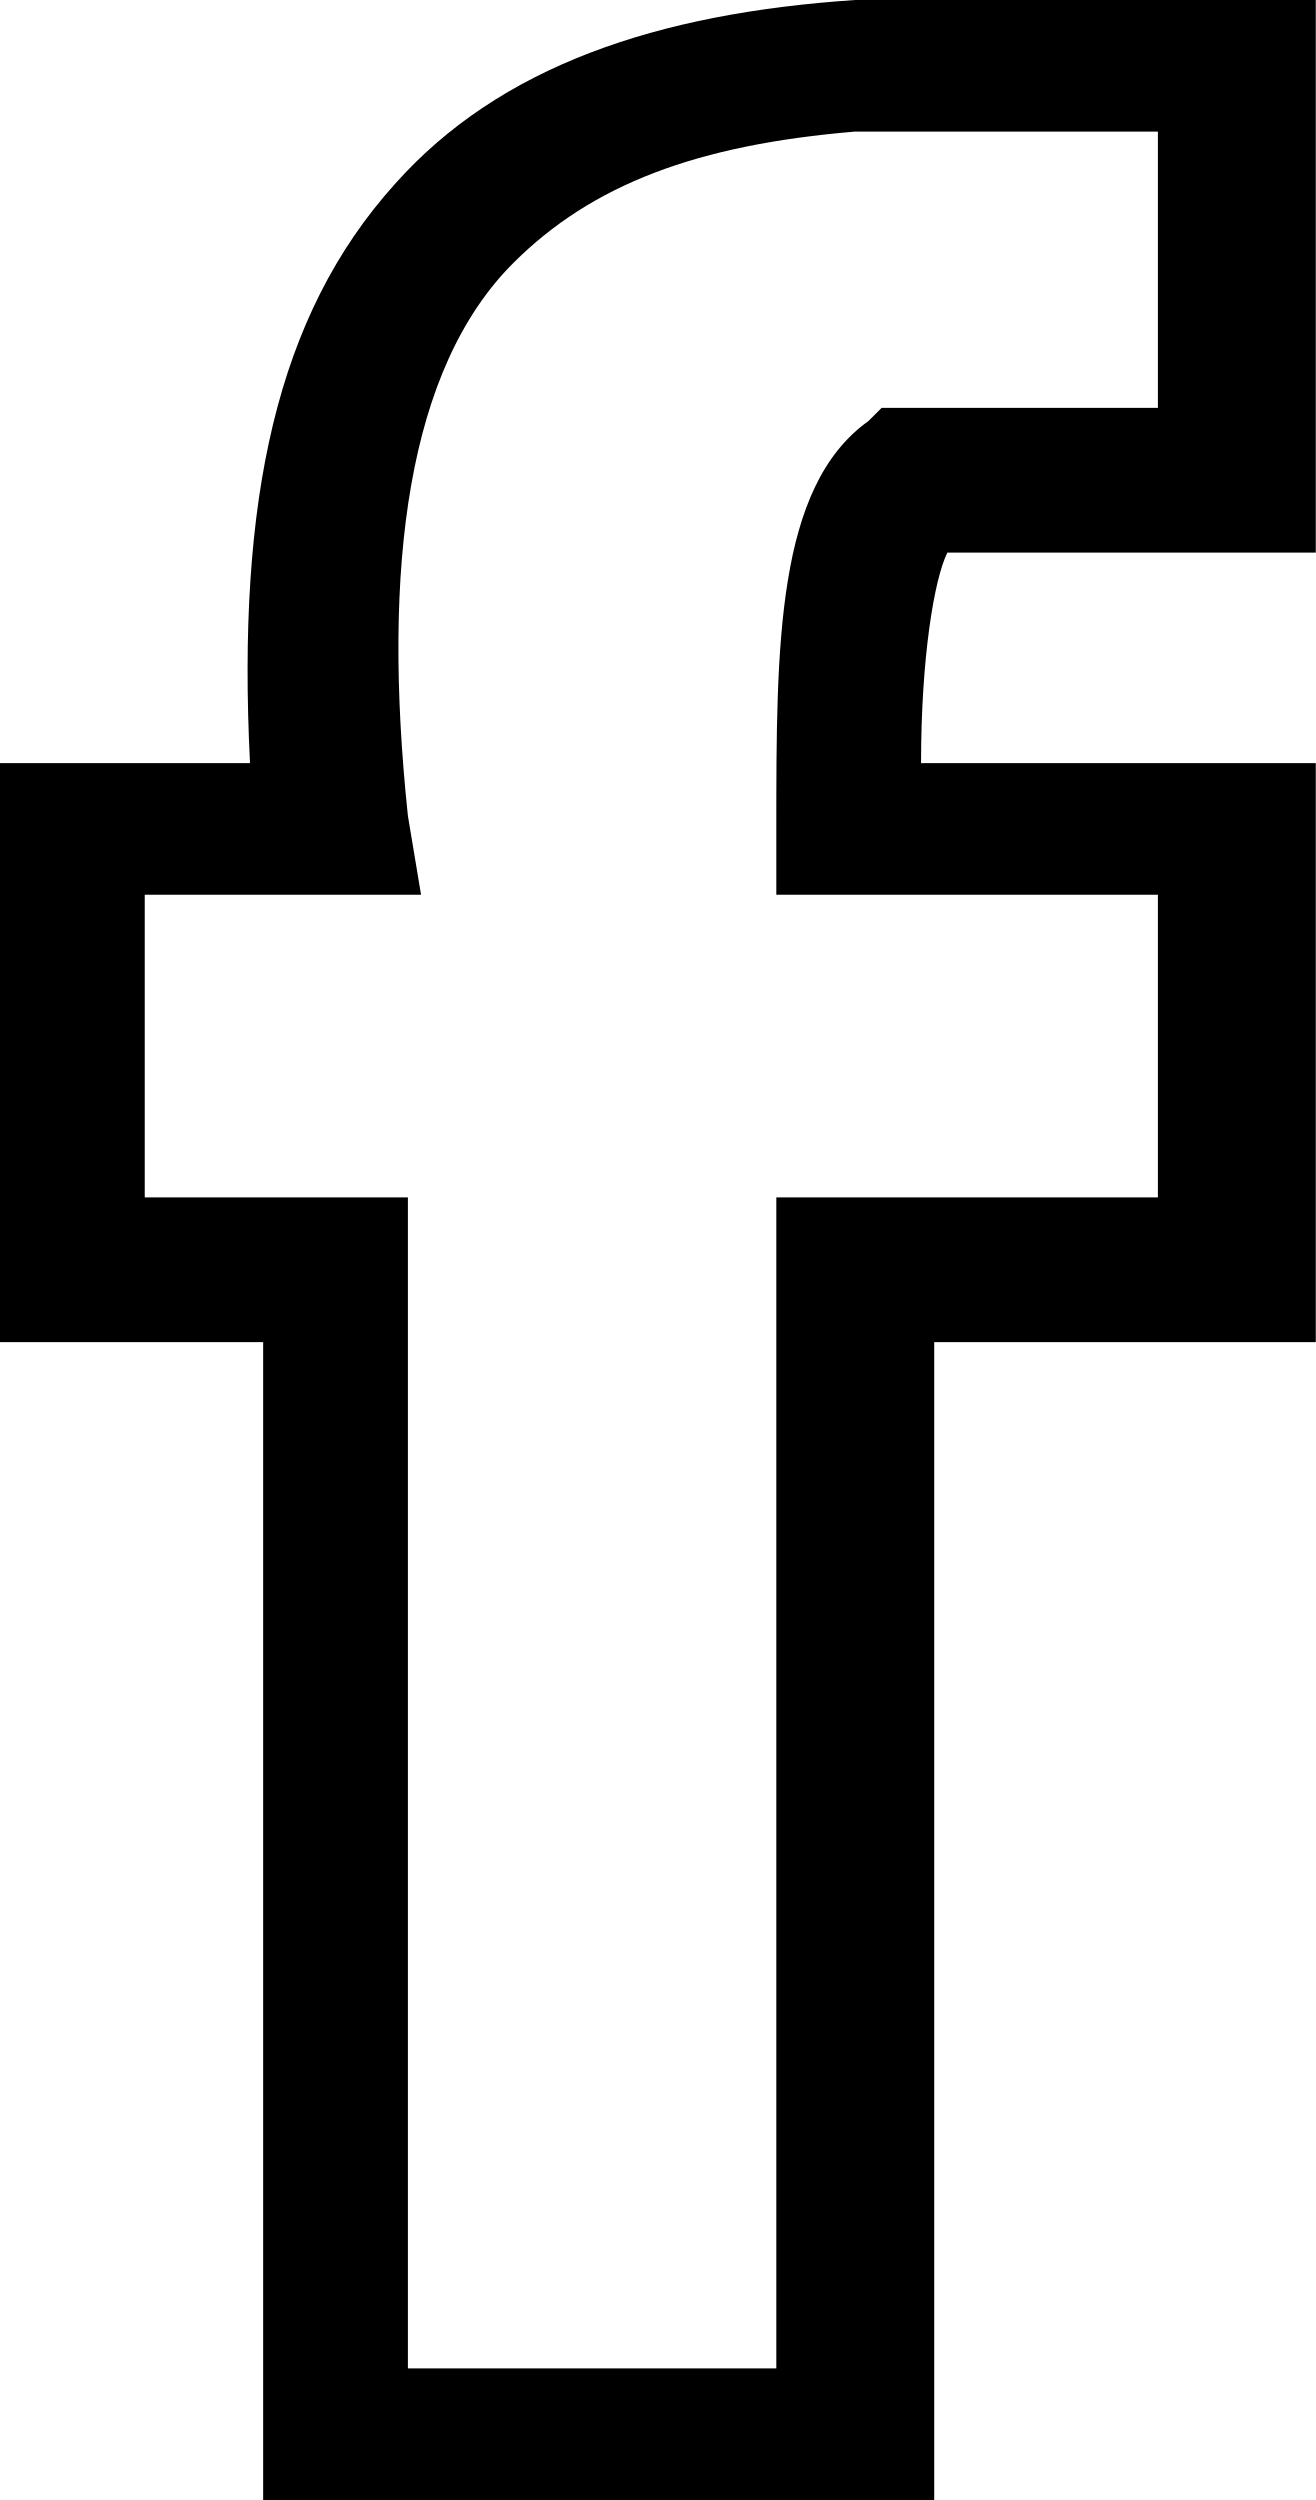
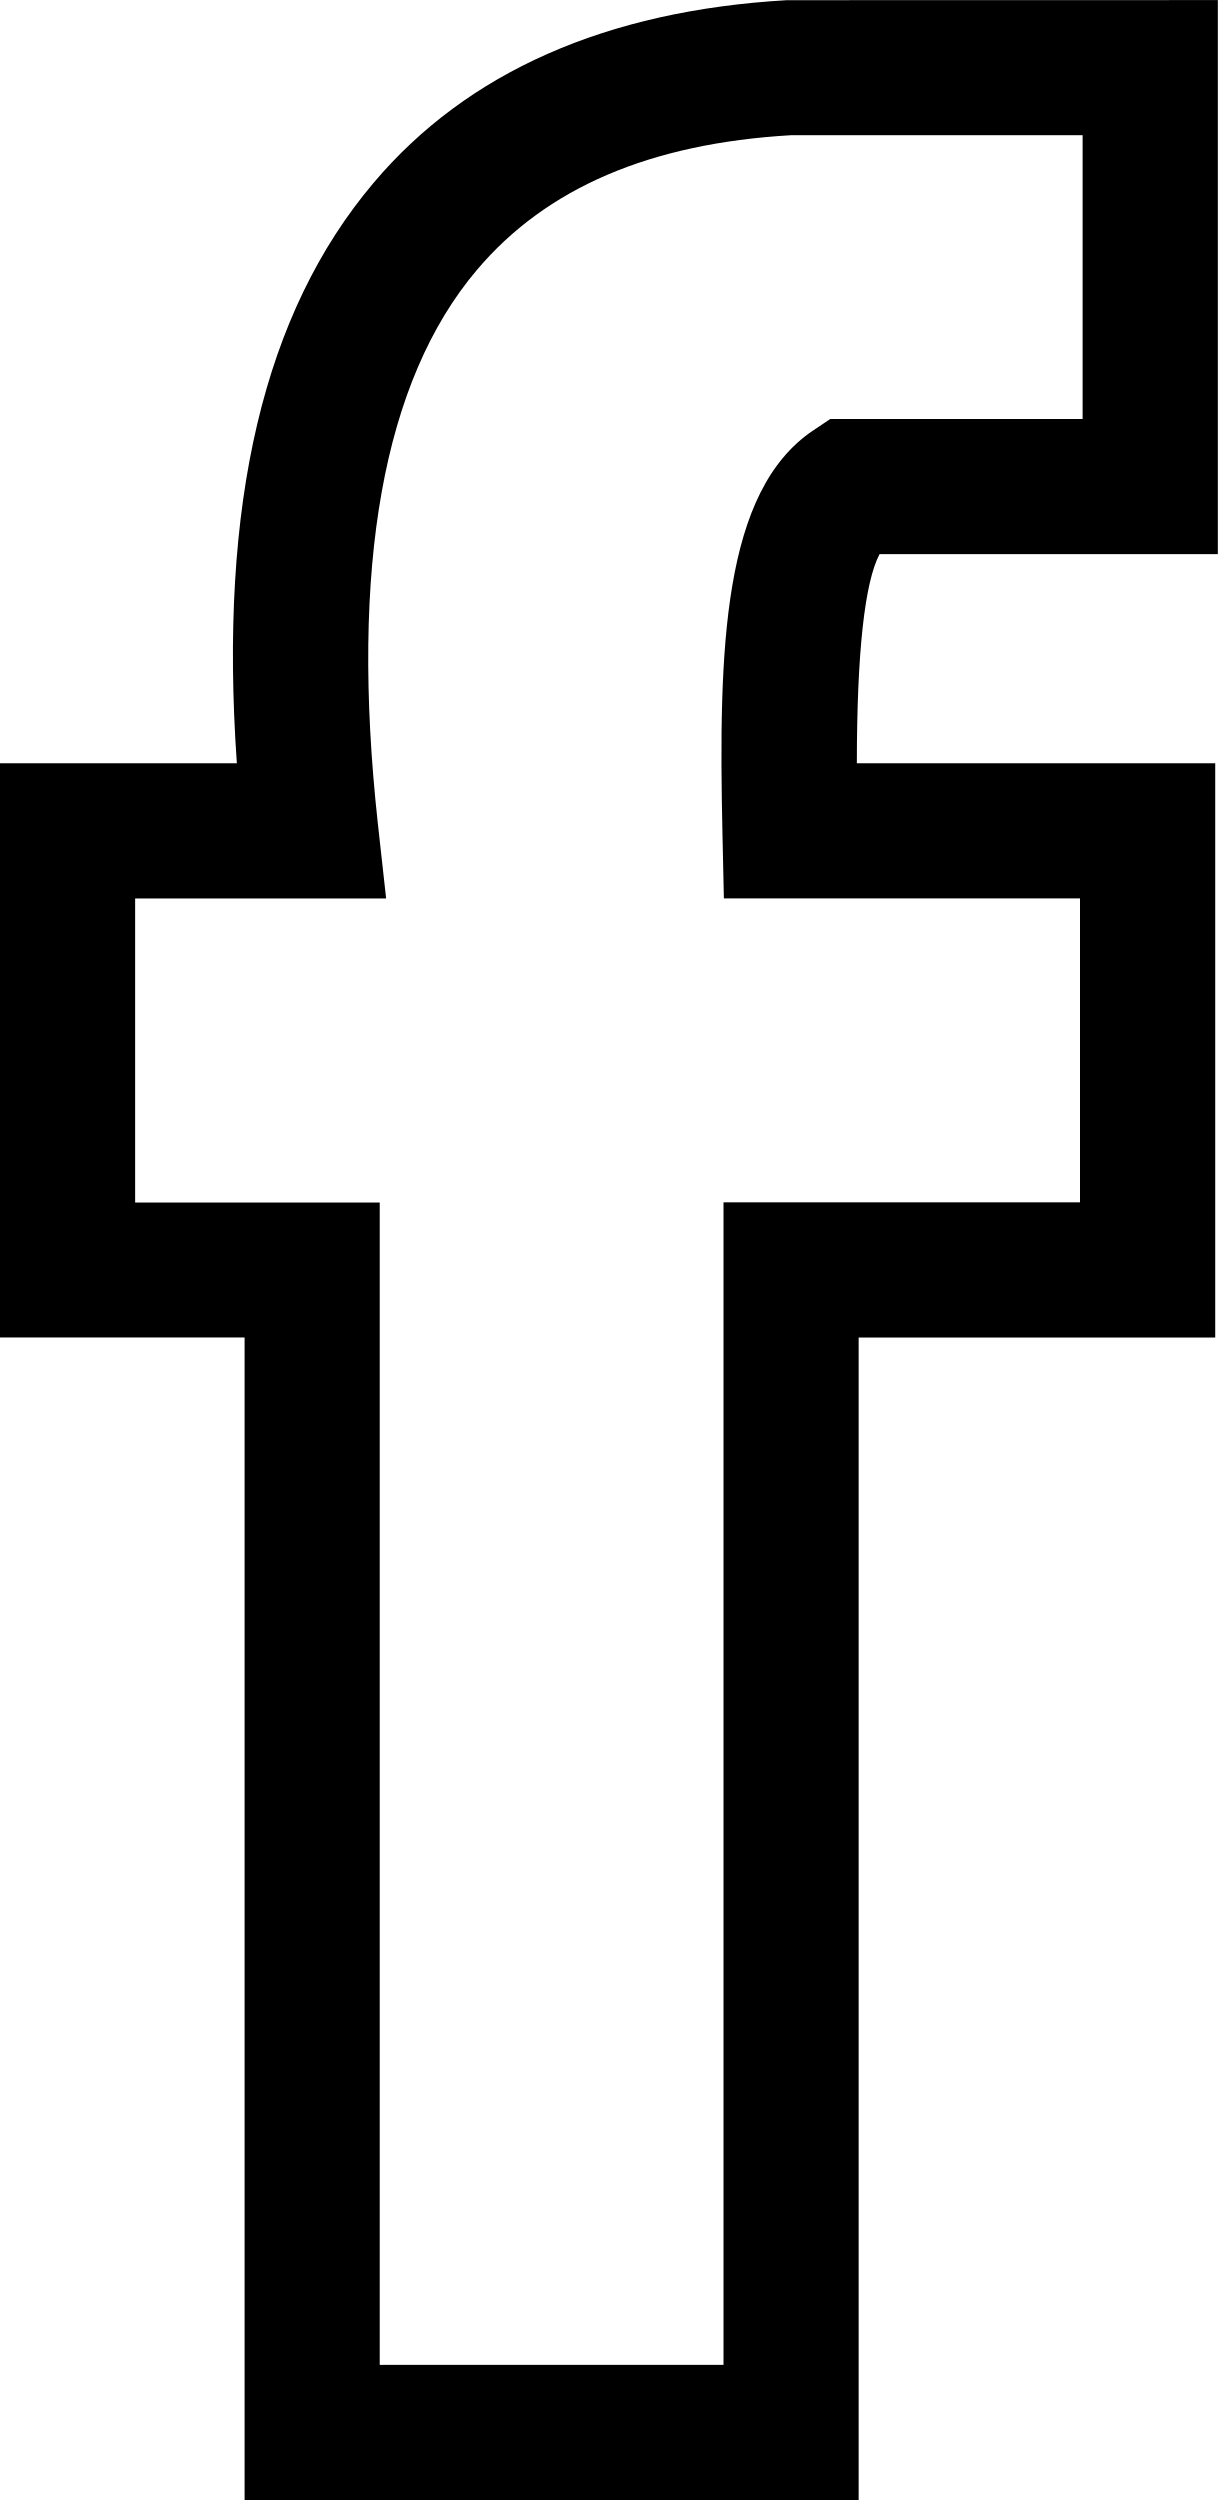
- <svg xmlns="http://www.w3.org/2000/svg" viewBox="0 0 10 19">
-   <path d="M7.1 19H2v-8.8H0V5.8h1.9c-.1-2 .2-3.4 1.1-4.4C3.8.5 5 .1 6.5 0H10v4.2H7.2c-.1.2-.2.8-.2 1.6h3v4.4H7.1V19zm-4-1h2.8V9.1h2.9V6.8H5.9v-.5c0-1.4 0-2.6.7-3.1l.1-.1h2.1V1H6.5c-1.2.1-2 .4-2.6 1-.8.8-1 2.3-.8 4.2l.1.6H1.1v2.3h2V18z" />
+ <svg xmlns="http://www.w3.org/2000/svg" width="13.518" height="27.75" viewBox="34.789 -4.709 13.518 27.75">
+   <path d="M44.32 23.041h-6.816V10.137h-2.715V3.763h2.629c-.202-2.887.298-5 1.519-6.444 1.039-1.229 2.583-1.911 4.588-2.026l4.782-.001v6.15h-3.755c-.166.315-.251 1.093-.252 2.321h3.978v6.375H44.32v12.903zm-5.316-1.5h3.816V8.637h3.957V5.263h-3.953l-.016-.734c-.044-2.04.002-3.784 1.007-4.46l.19-.127h2.801v-3.15h-3.239c-1.557.091-2.711.581-3.485 1.496-1.041 1.231-1.41 3.298-1.099 6.144l.092.832h-2.786v3.375h2.715v12.902z" />
</svg>
